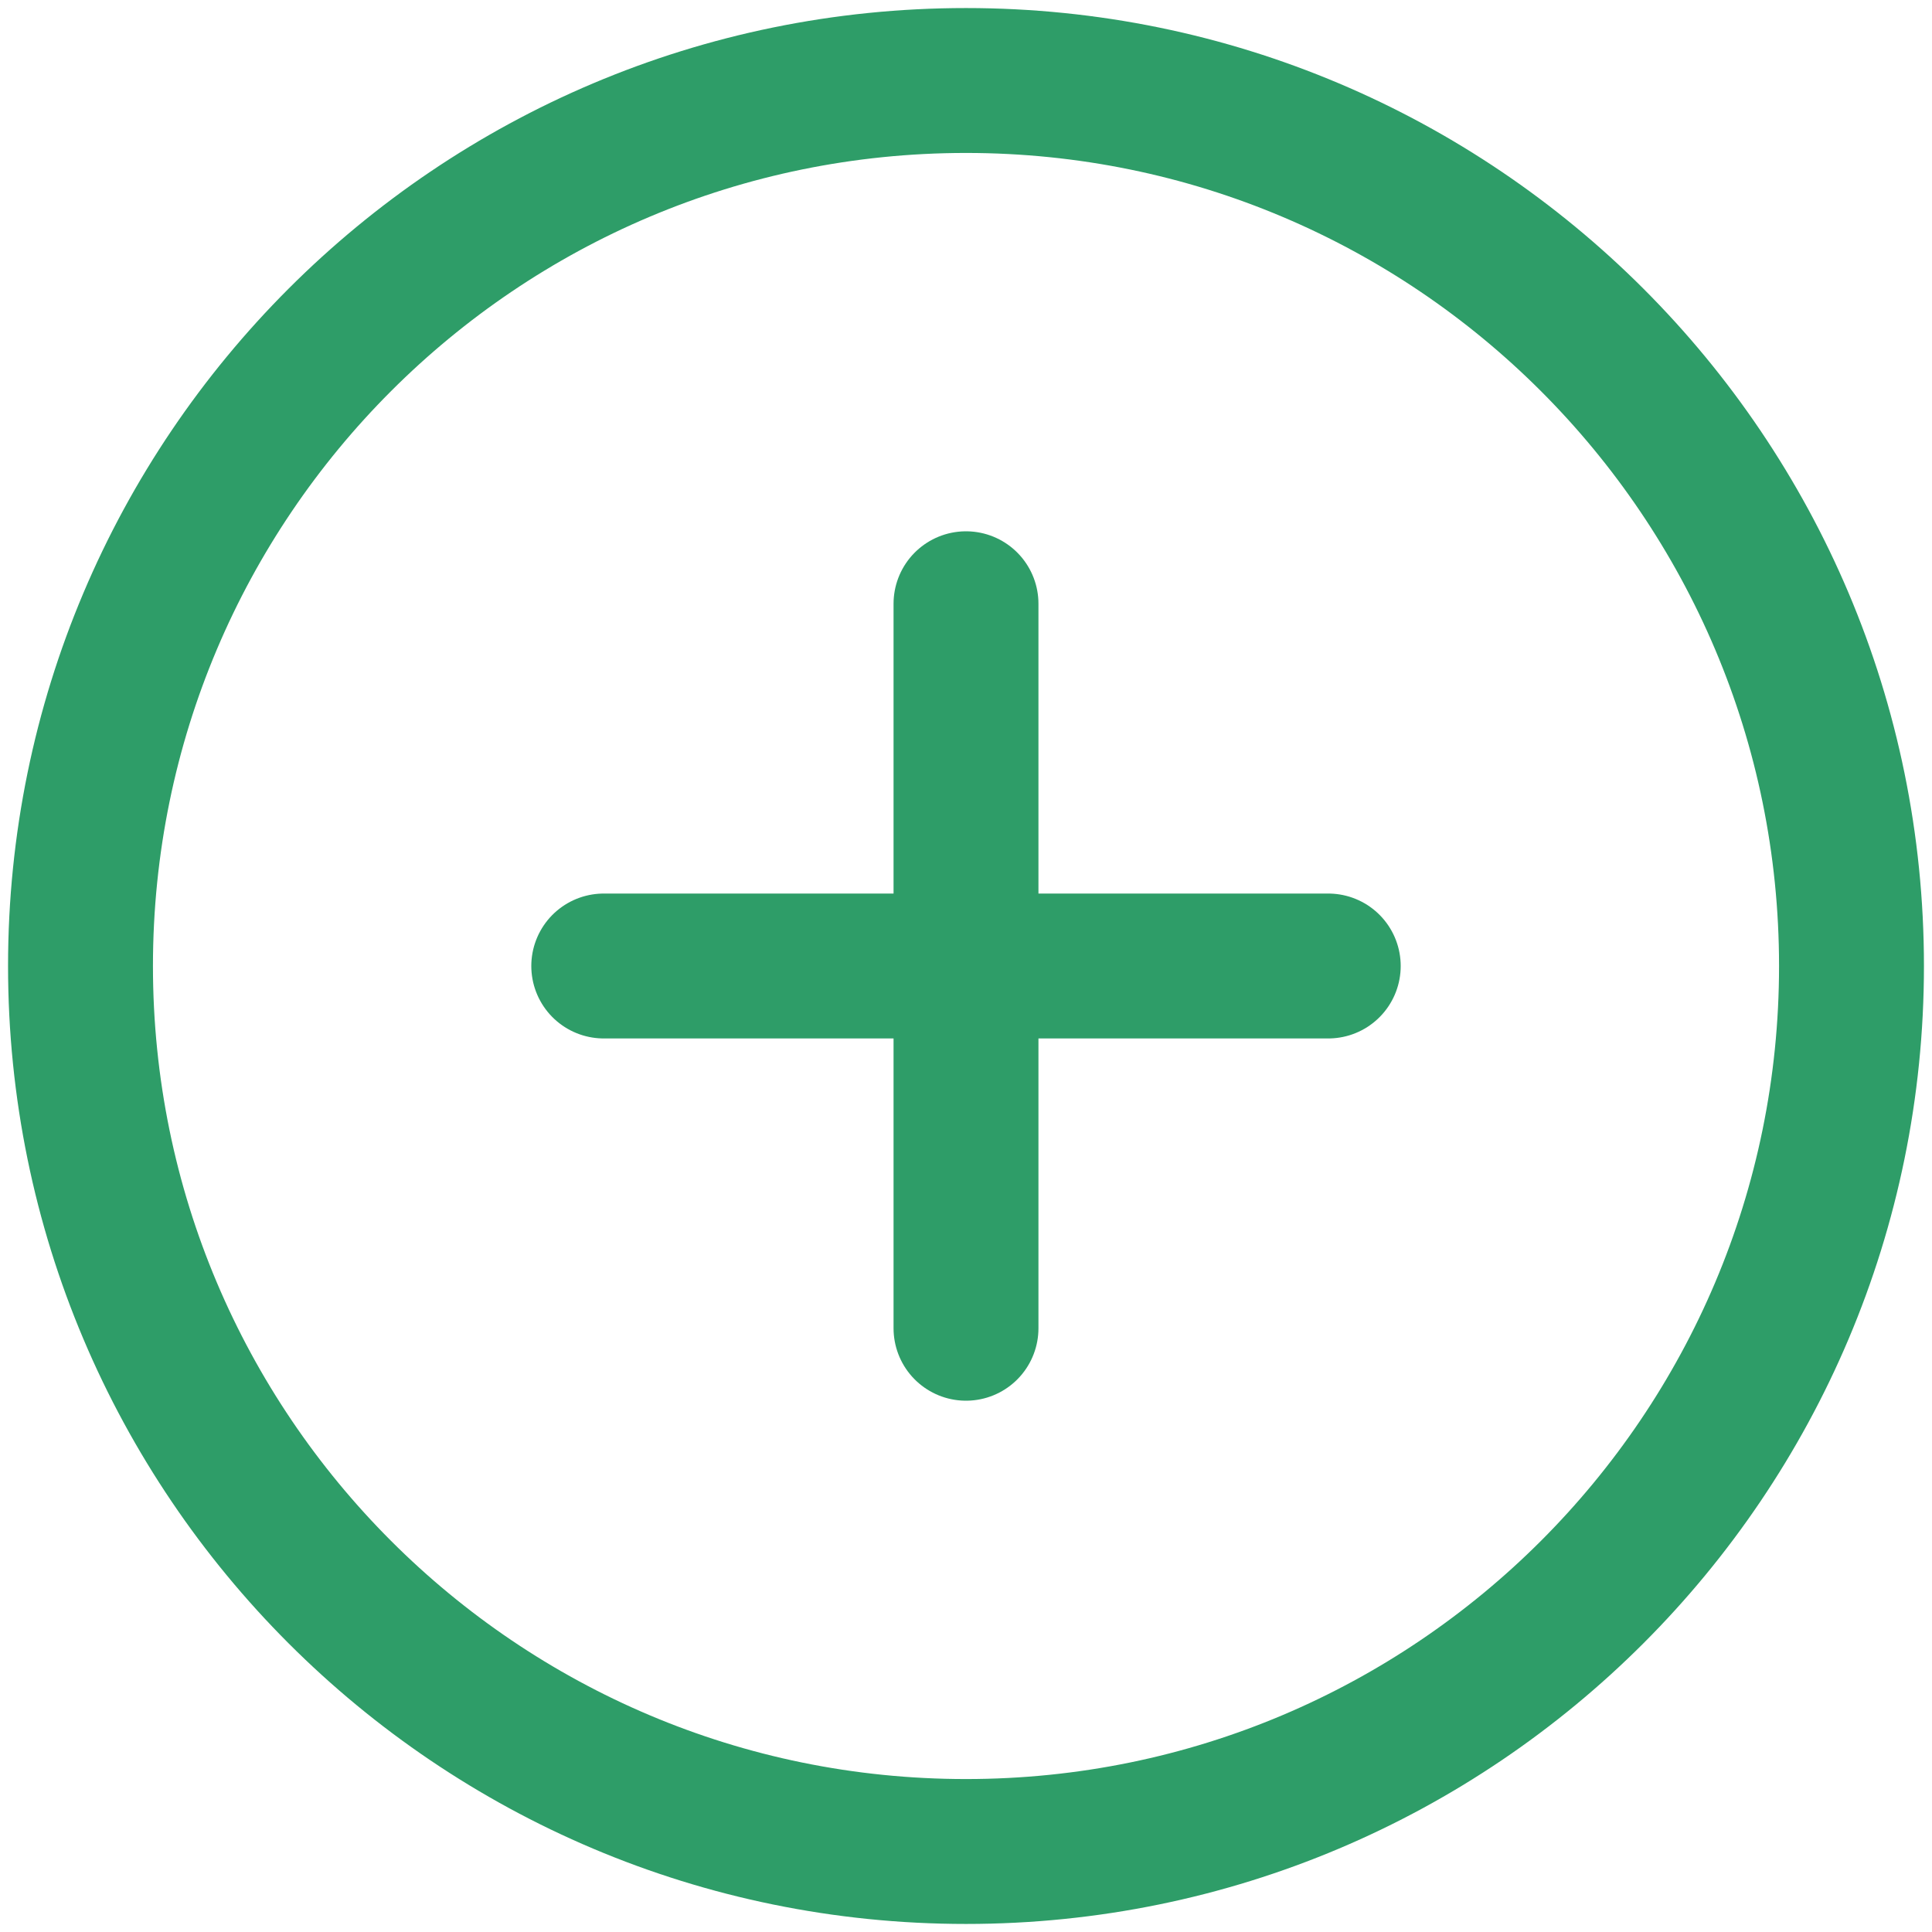
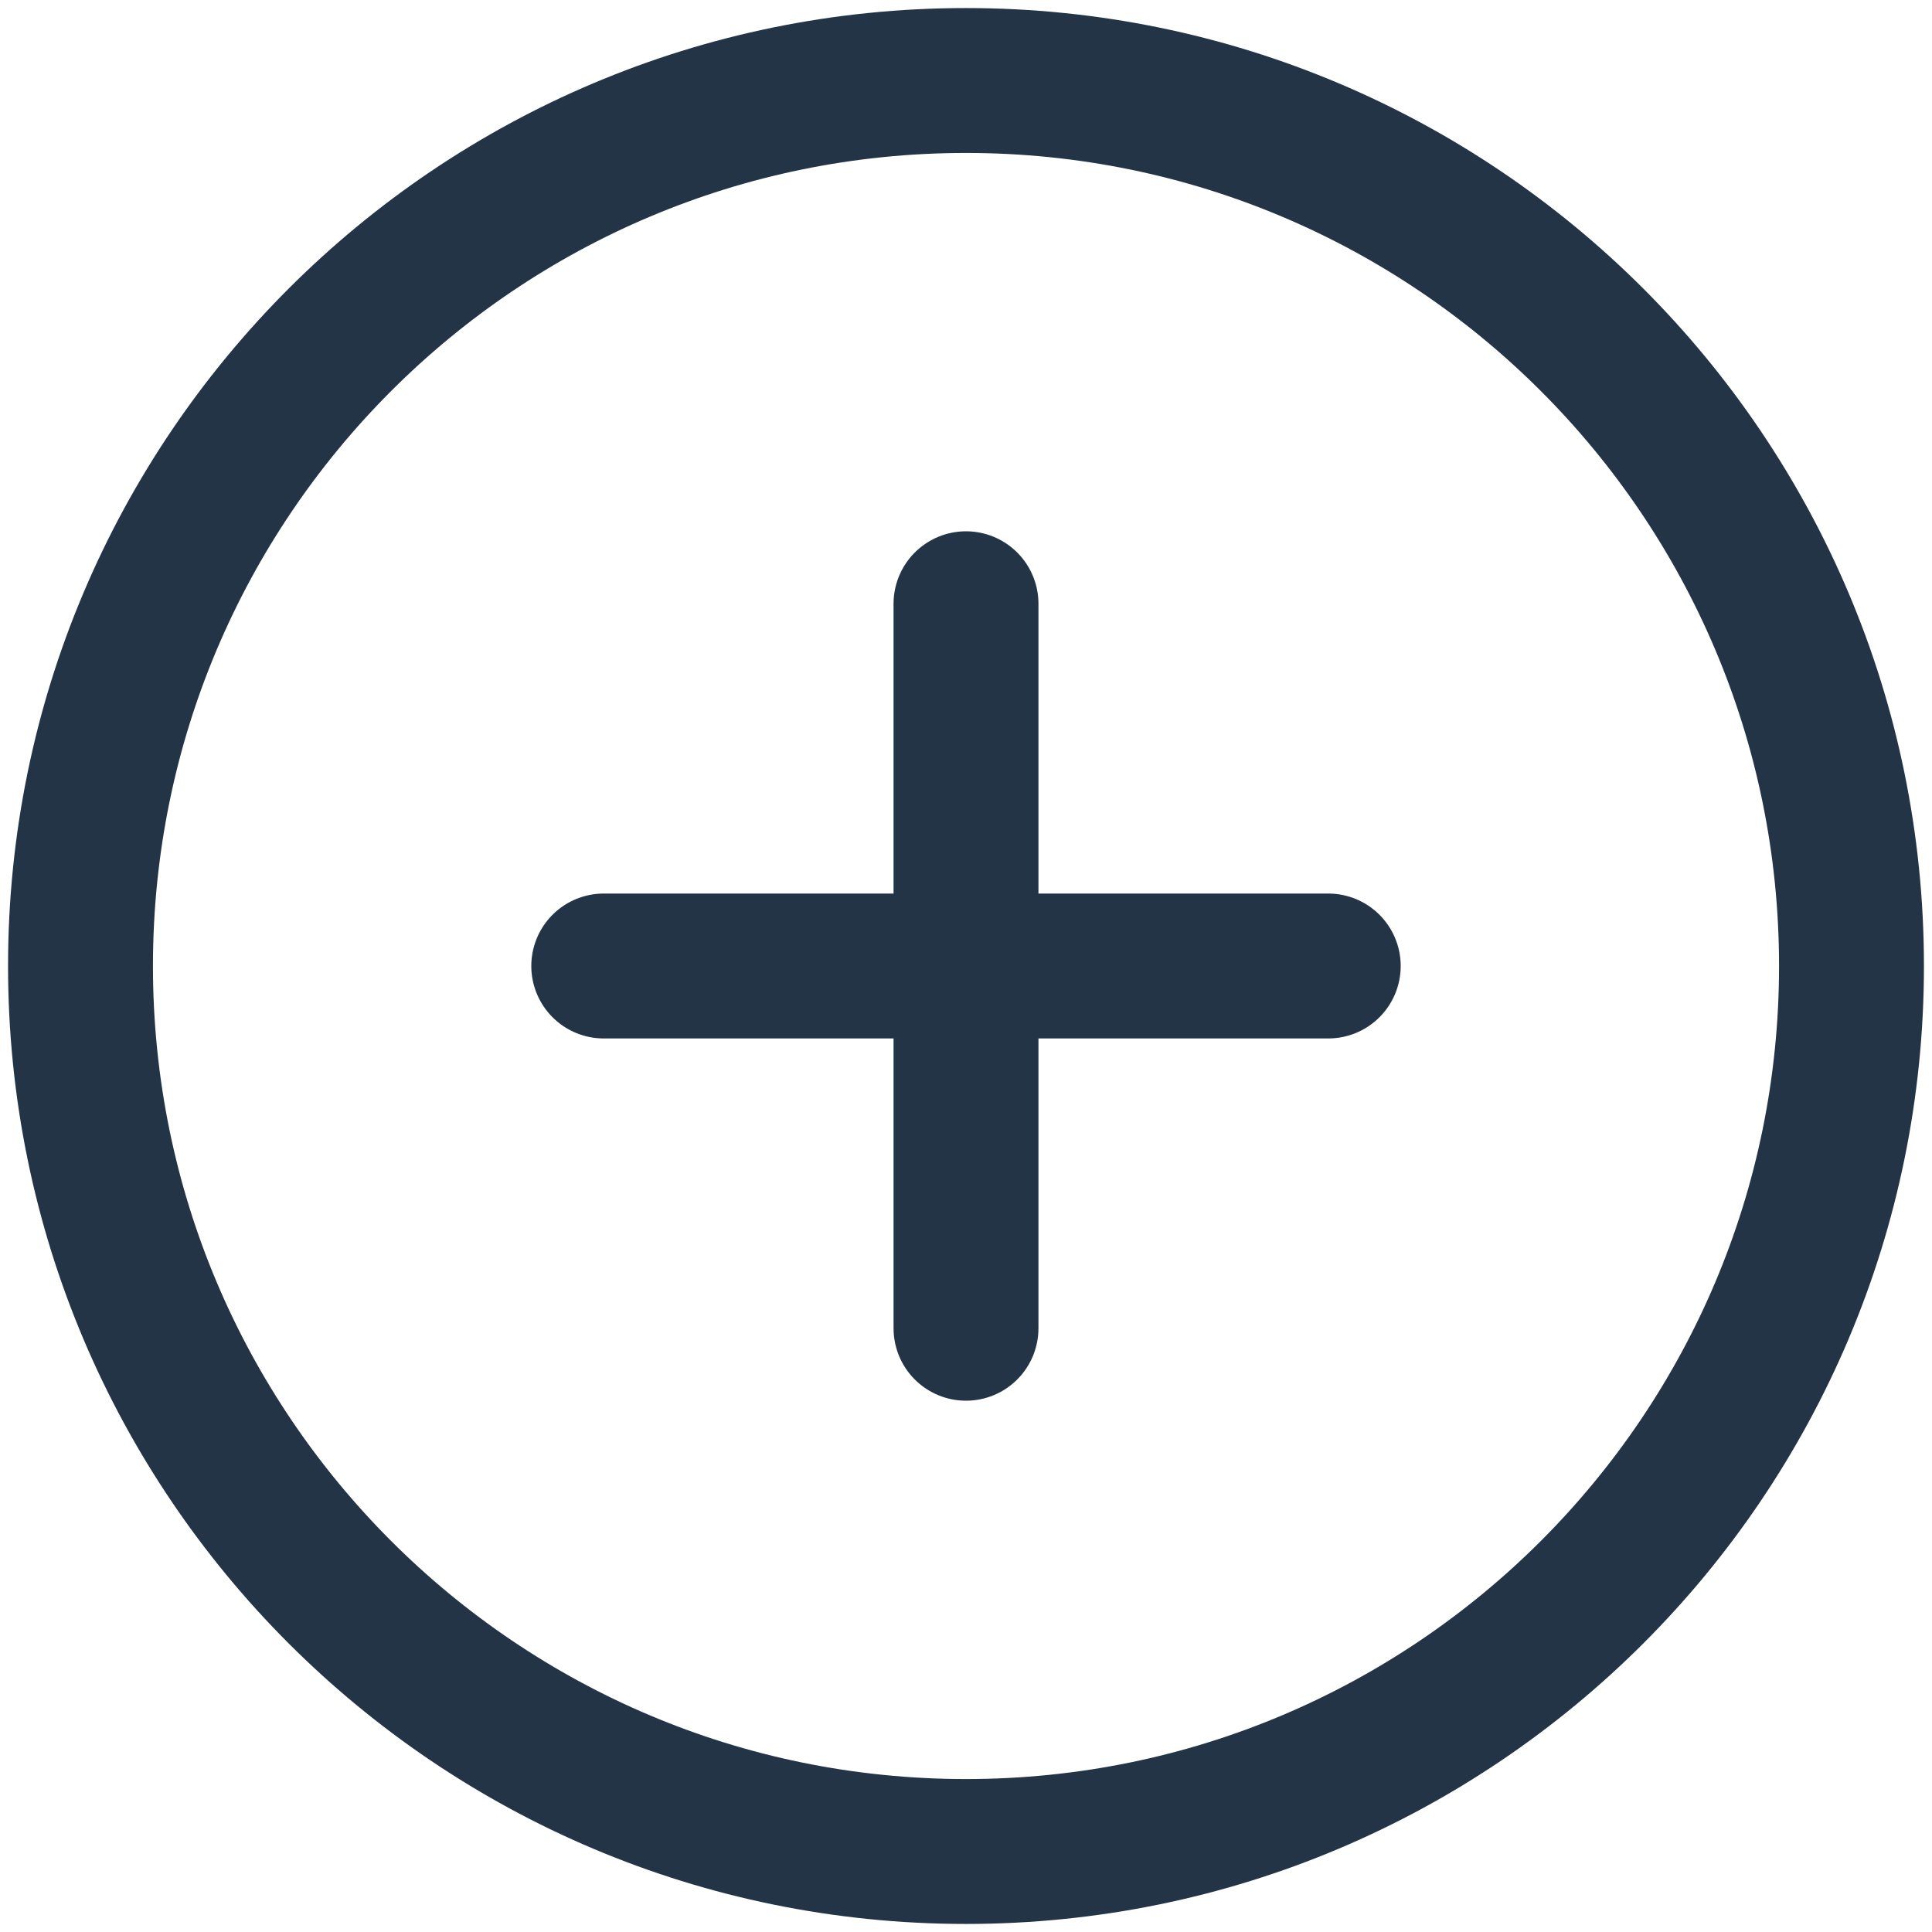
<svg xmlns="http://www.w3.org/2000/svg" viewBox="0 0 24 24" fill="none">
-   <circle cx="12" cy="12" r="11" stroke="#2e9d68" stroke-width="1.8" />
-   <path d="M12 7.5V16.5" stroke="#2e9d68" stroke-width="1.8" stroke-linecap="round" />
-   <path d="M7.5 12H16.5" stroke="#2e9d68" stroke-width="1.8" stroke-linecap="round" />
+   <circle cx="12" cy="12" r="11" stroke="#243447" stroke-width="1.8" />
+   <path d="M12 7.5V16.5" stroke="#243447" stroke-width="1.8" stroke-linecap="round" />
+   <path d="M7.5 12H16.5" stroke="#243447" stroke-width="1.8" stroke-linecap="round" />
</svg>
